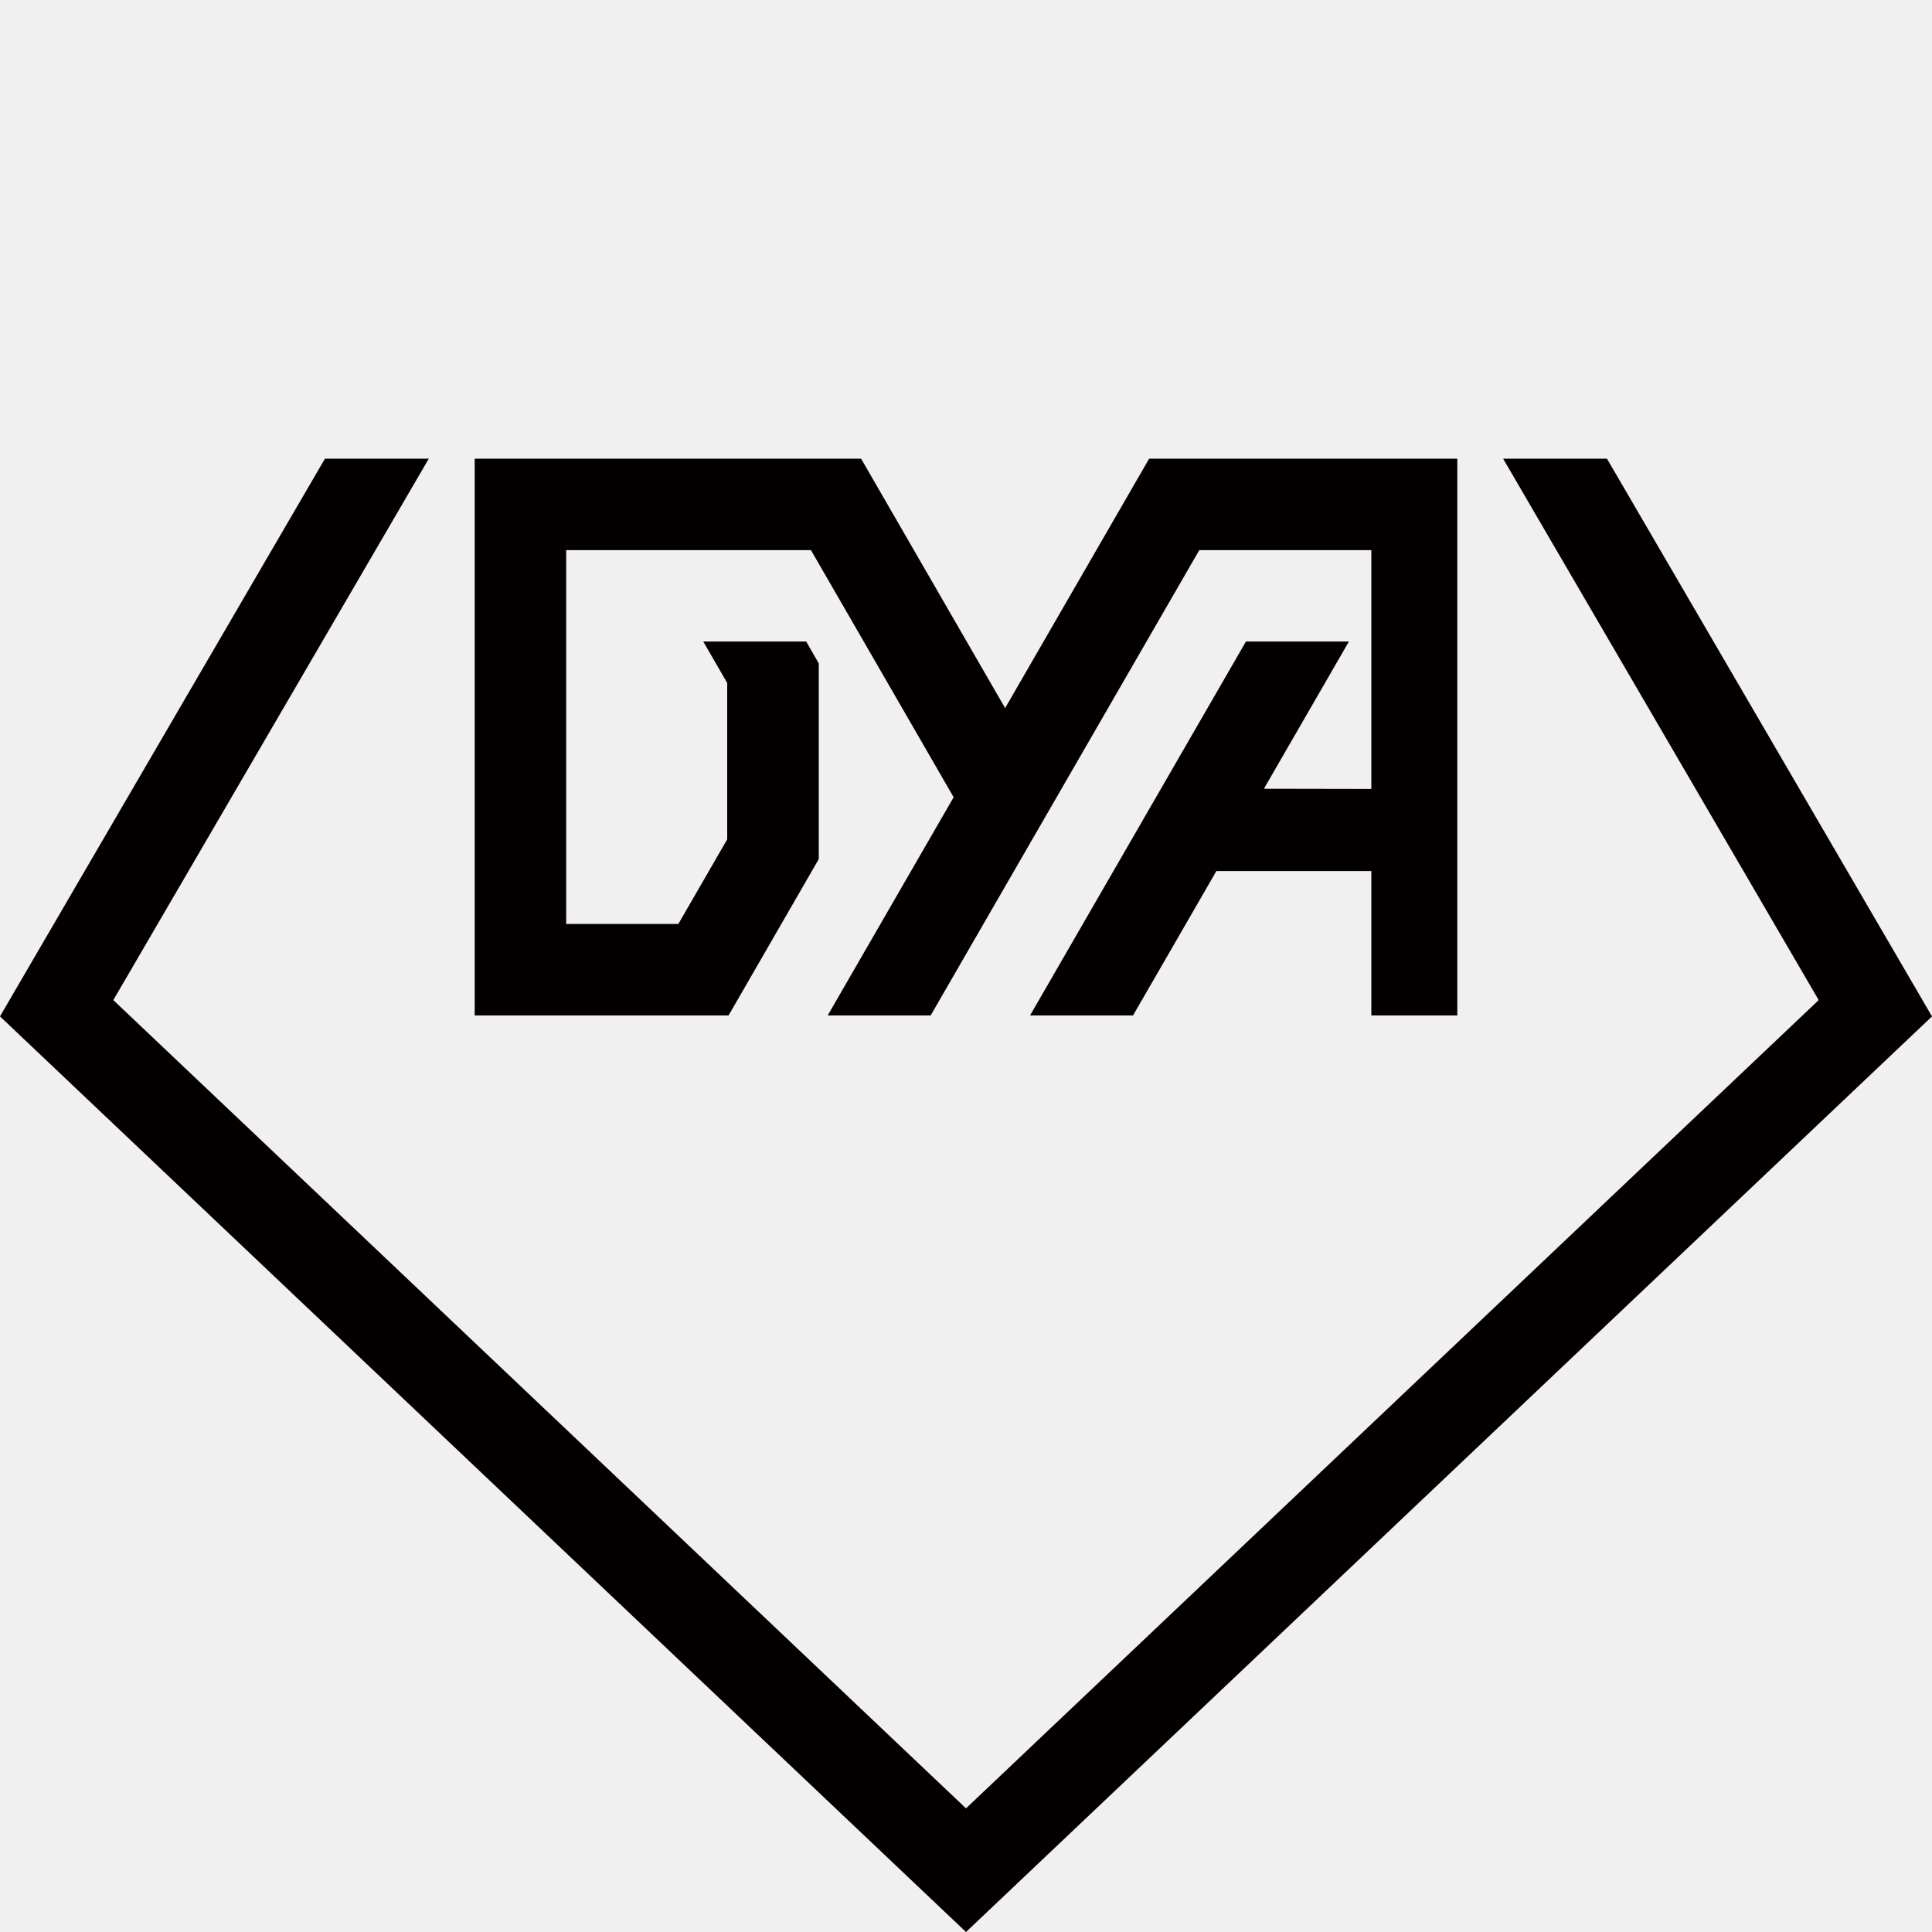
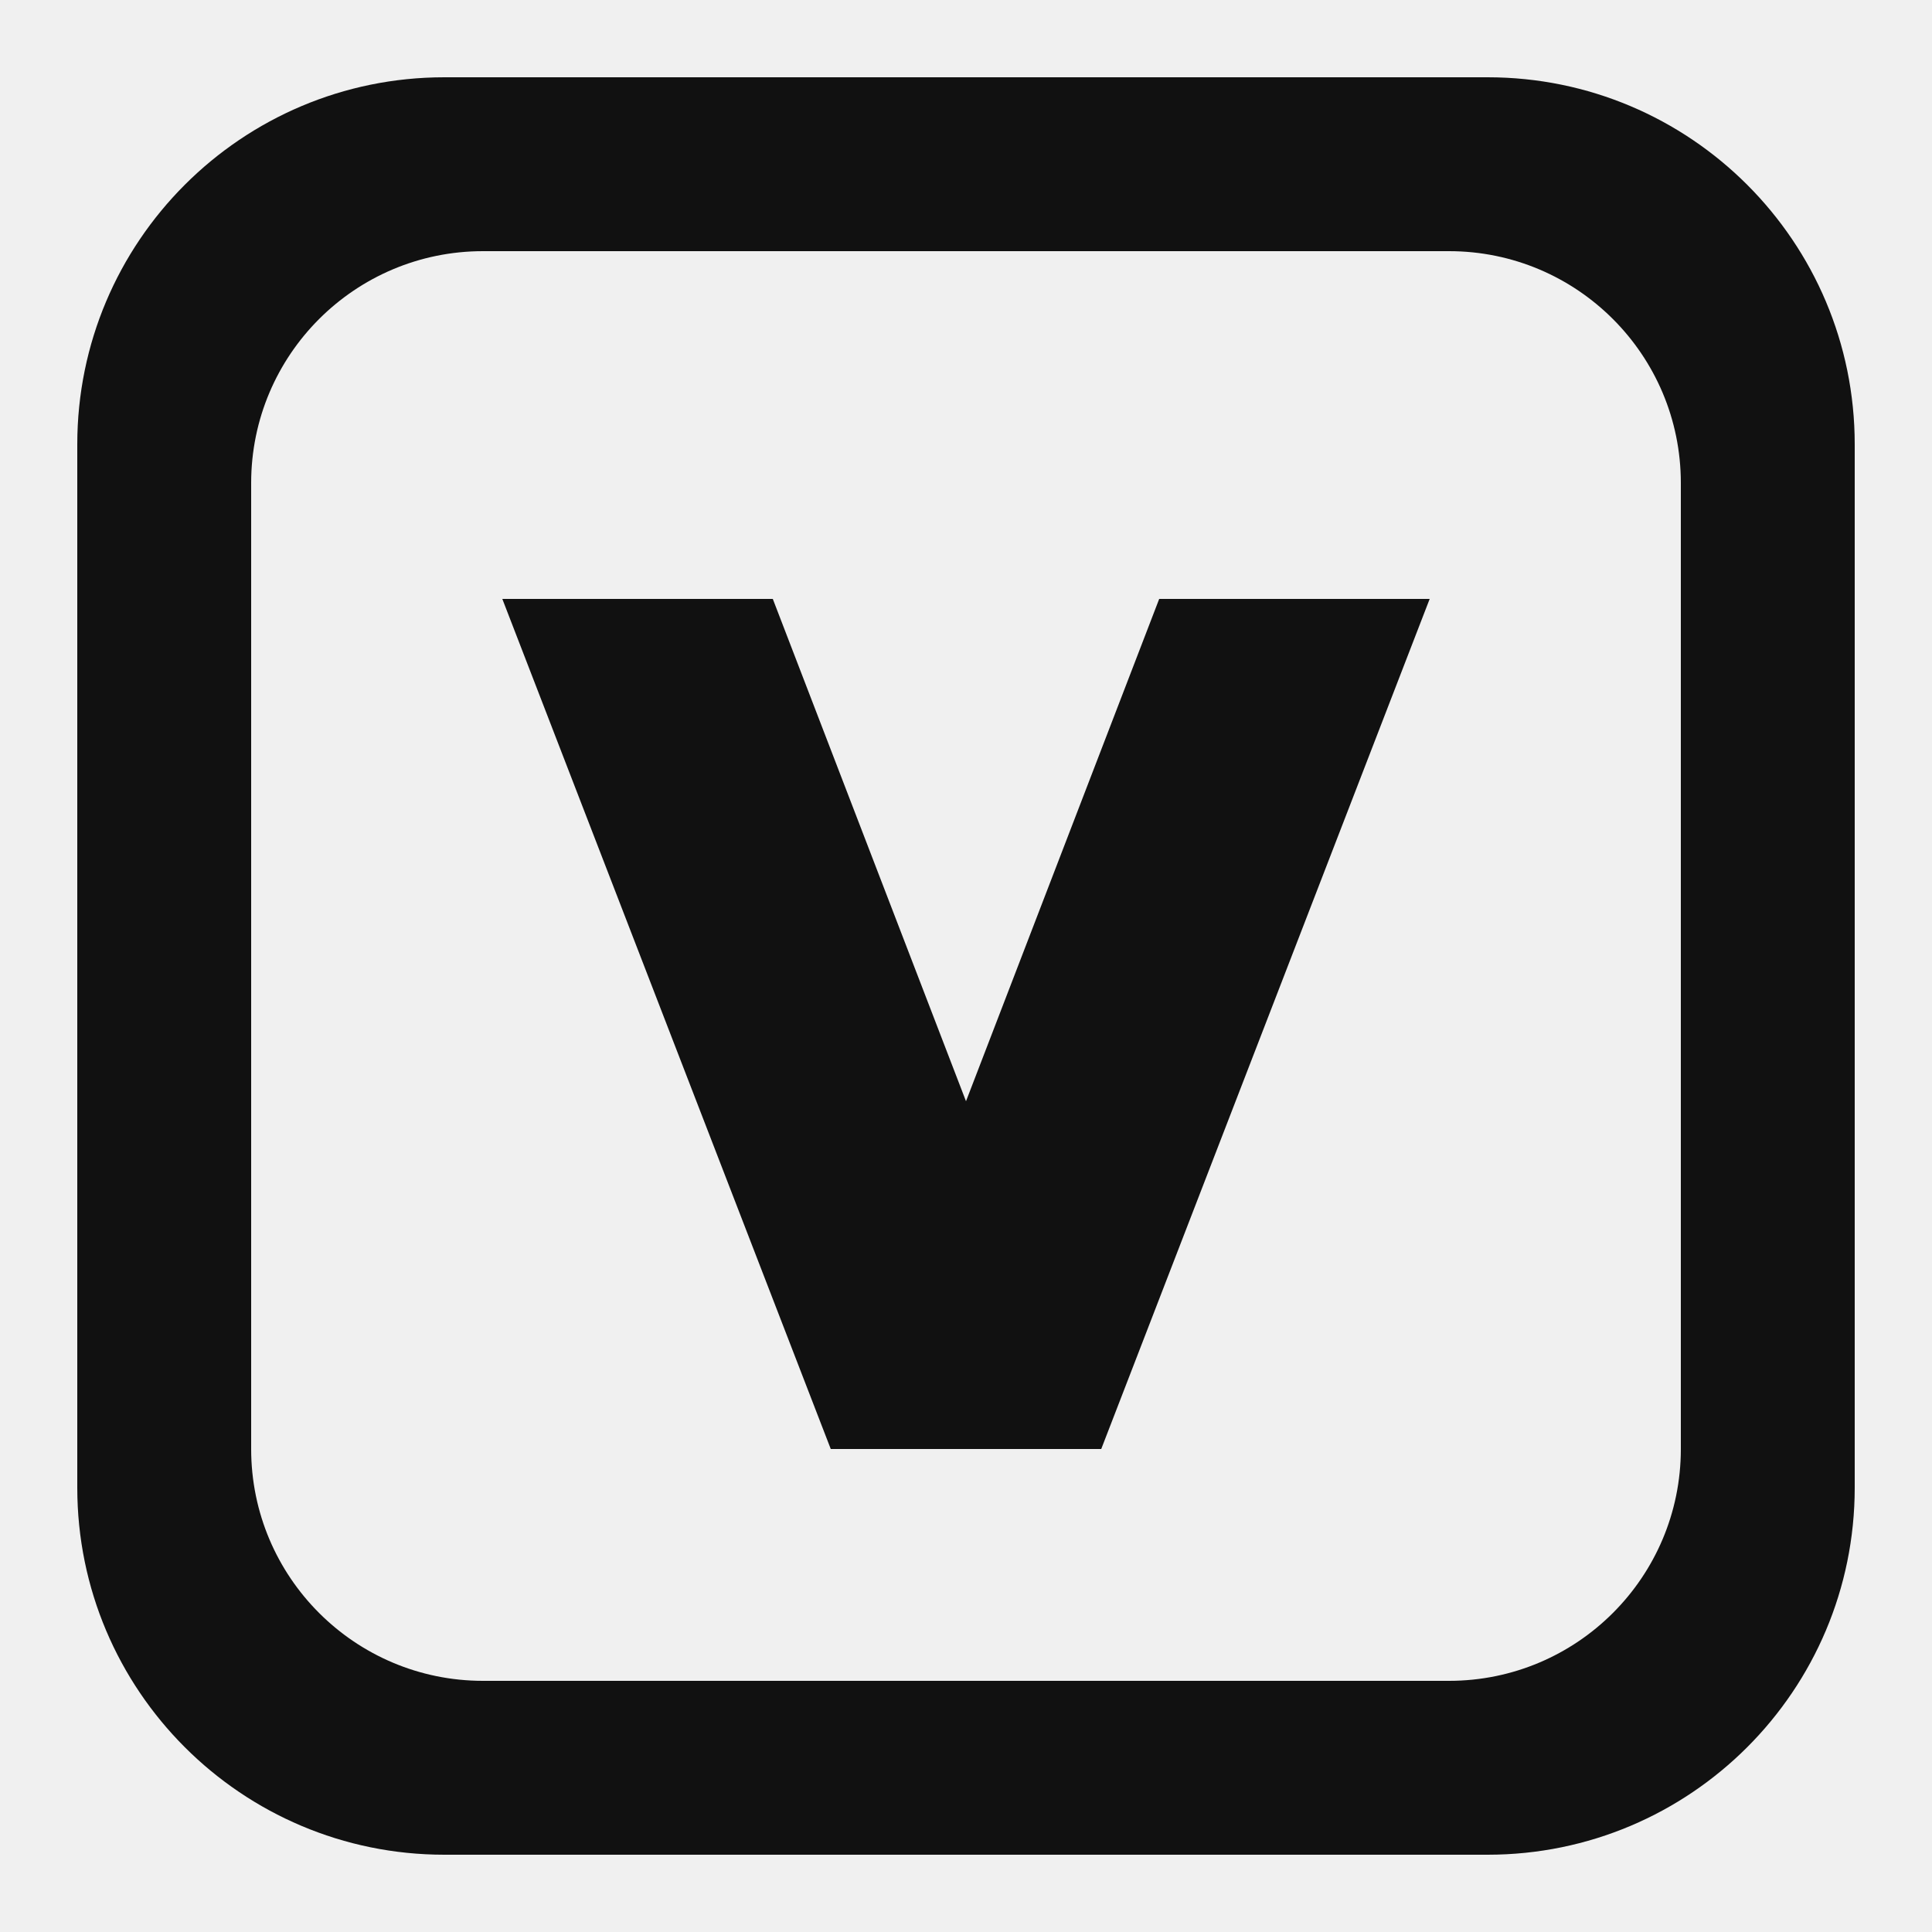
<svg xmlns="http://www.w3.org/2000/svg" viewBox="0 0 200 200">
-   <defs>
-     <style>
-       polygon {
-         fill: #050000;
-       }
-       @media (prefers-color-scheme: dark) {
-         polygon {
-           fill: white;
- 	}
-       }
-     </style>
-   </defs>
-   <polygon points="166.52 47.77 166.35 47.48 155.6 47.48 188.27 103.53 100 187.2 11.73 103.53 44.39 47.48 33.64 47.48 .23 104.82 0 105.22 99.6 199.62 100 200 200 105.22 166.52 47.77" />
-   <polygon points="84.76 88.93 84.76 68.68 83.46 66.41 74.08 66.41 74.08 66.41 72.8 66.41 75.28 70.7 75.28 86.89 70.22 95.65 58.61 95.65 58.61 56.95 83.95 56.95 98.72 82.53 85.68 105.12 96.34 105.12 124.15 56.95 141.96 56.95 141.96 81.67 130.84 81.65 139.64 66.41 128.98 66.41 106.63 105.12 117.29 105.12 125.92 90.17 141.96 90.17 141.96 105.12 150.86 105.12 150.86 47.48 118.96 47.48 104.05 73.3 89.14 47.48 49.14 47.48 49.14 105.12 75.42 105.12 84.76 88.93" />
+   <style>path{fill:#111}@media (prefers-color-scheme:dark){path{fill:#fff}}</style>
+   <path fill-rule="evenodd" d="M46 8h108a38 38 0 0 1 38 38v108a38 38 0 0 1-38 38H46a38 38 0 0 1-38-38V46A38 38 0 0 1 46 8Zm4 18a24 24 0 0 0-24 24v100a24 24 0 0 0 24 24h100a24 24 0 0 0 24-24V50a24 24 0 0 0-24-24Z" />
+   <path d="M52 62h28l20 52 20-52h28l-34 88H86Z" />
</svg>
